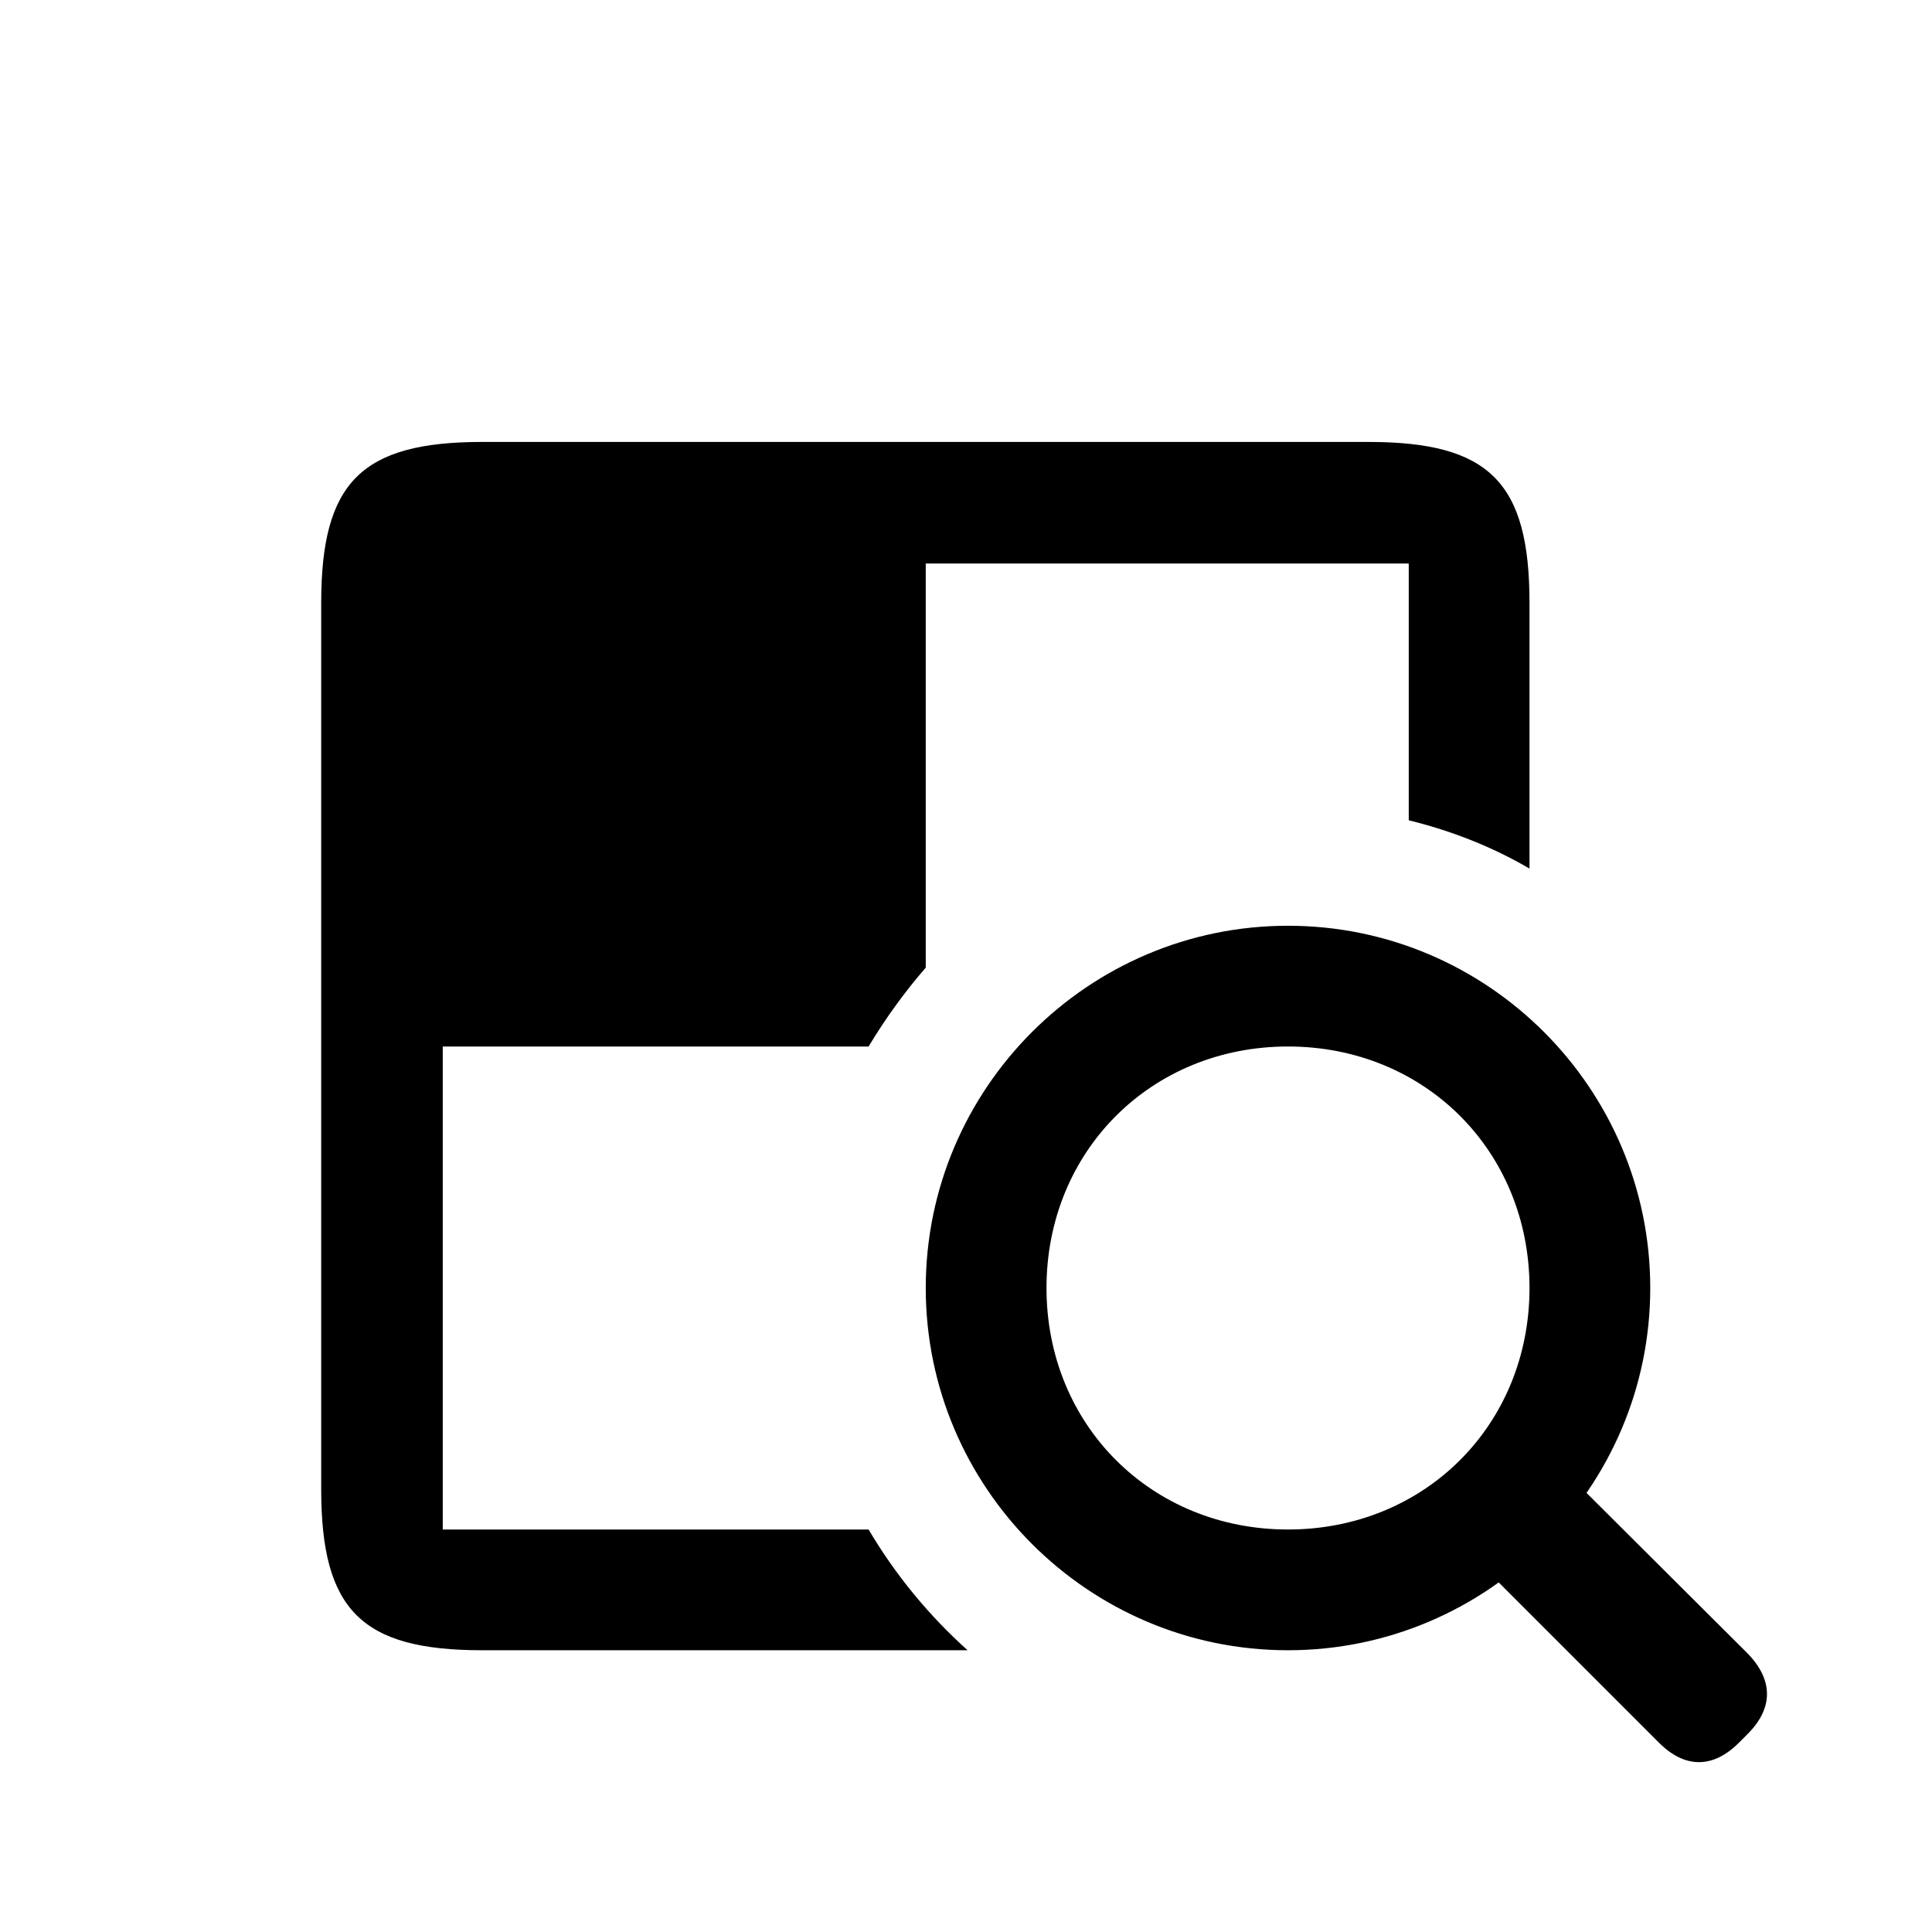
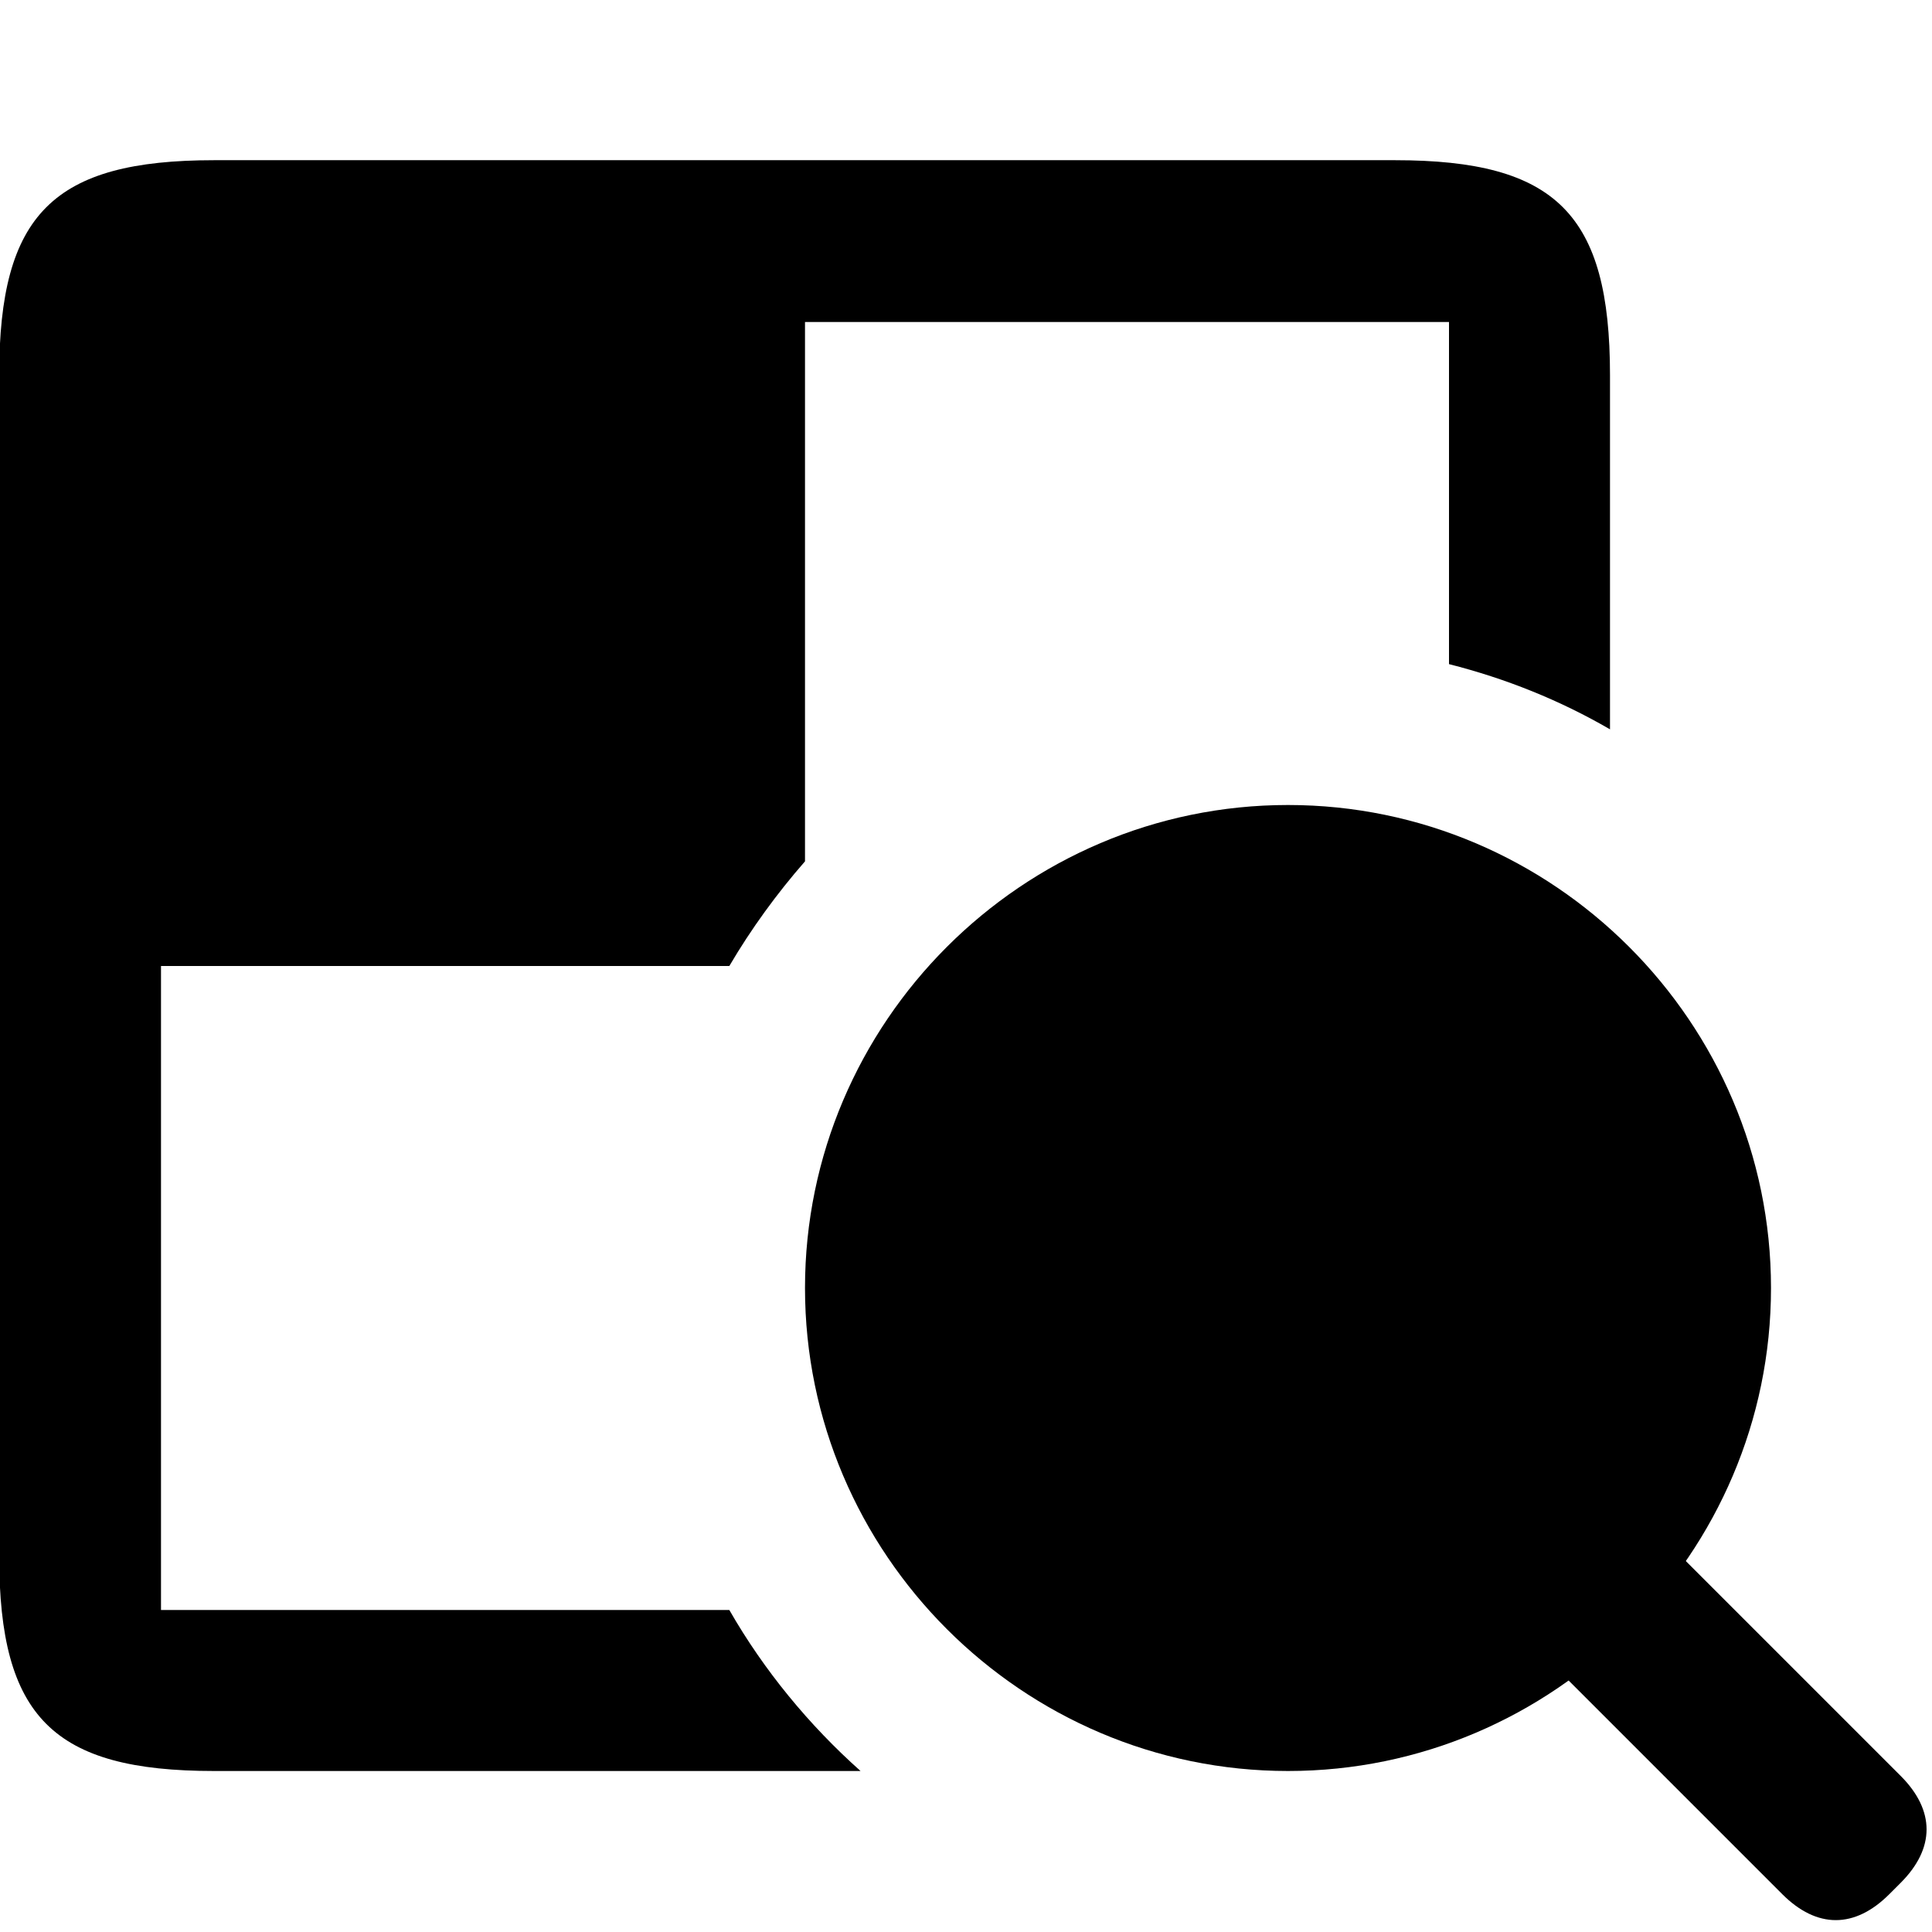
- <svg xmlns="http://www.w3.org/2000/svg" viewBox="0 0 24 24" fill="currentColor">
-   <path d="M5.5,19L10.79,19C11.12,19.56,11.54,20.07,12.02,20.5L5.99,20.5C4.49,20.5,3.99,20,3.99,18.5L3.99,7.49C3.99,5.99,4.49,5.49,5.99,5.49L17,5.49C18.5,5.49,19,5.99,19,7.49L19,10.79C18.54,10.52,18.03,10.32,17.5,10.19L17.5,7L11.5,7L11.5,12.02C11.24,12.32,11,12.65,10.79,13L5.5,13ZM19,16C19,14.3,17.7,13,16,13C14.3,13,13,14.3,13,16C13,17.7,14.3,19,16,19C17.7,19,19,17.7,19,16ZM11.5,16C11.5,13.52,13.52,11.5,16,11.5C18.48,11.5,20.5,13.52,20.5,16C20.5,18.48,18.48,20.5,16,20.5C13.52,20.5,11.5,18.48,11.5,16ZM21.7,21.55L21.6,21.65C21.28,21.97,20.93,21.97,20.61,21.65L17.83,18.87L18.93,17.77L21.71,20.54C22.03,20.87,22.03,21.22,21.71,21.54Z" />
+ <svg xmlns="http://www.w3.org/2000/svg" viewBox="0 0 24 24">
+   <path d="M2,20L9.06,20C9.49,20.75,10.05,21.43,10.69,22L2.66,22C0.66,22,-0.01,21.33,-0.01,19.33L-0.01,4.66C-0.01,2.66,0.66,1.99,2.66,1.99L17.33,1.99C19.33,1.99,20,2.66,20,4.66L20,9.06C19.38,8.7,18.71,8.43,18,8.25L18,4L10,4L10,10.7C9.65,11.1,9.33,11.54,9.06,12L2,12Z" fill="currentColor" />
+   <path d="M20,16C20,13.73,18.27,12,16,12C13.73,12,12,13.73,12,16C12,18.27,13.73,20,16,20C18.27,20,20,18.27,20,16Z" fill="currentColor" />
+   <path d="M10,16C10,12.7,12.7,10,16,10C19.3,10,22,12.7,22,16C22,19.3,19.3,22,16,22C12.7,22,10,19.3,10,16Z" fill="currentColor" />
+   <path d="M23.6,23.4L23.47,23.53C23.04,23.96,22.57,23.96,22.14,23.53L18.44,19.83L19.91,18.36L23.61,22.06C24.04,22.49,24.04,22.96,23.61,23.39Z" fill="currentColor" />
</svg>
